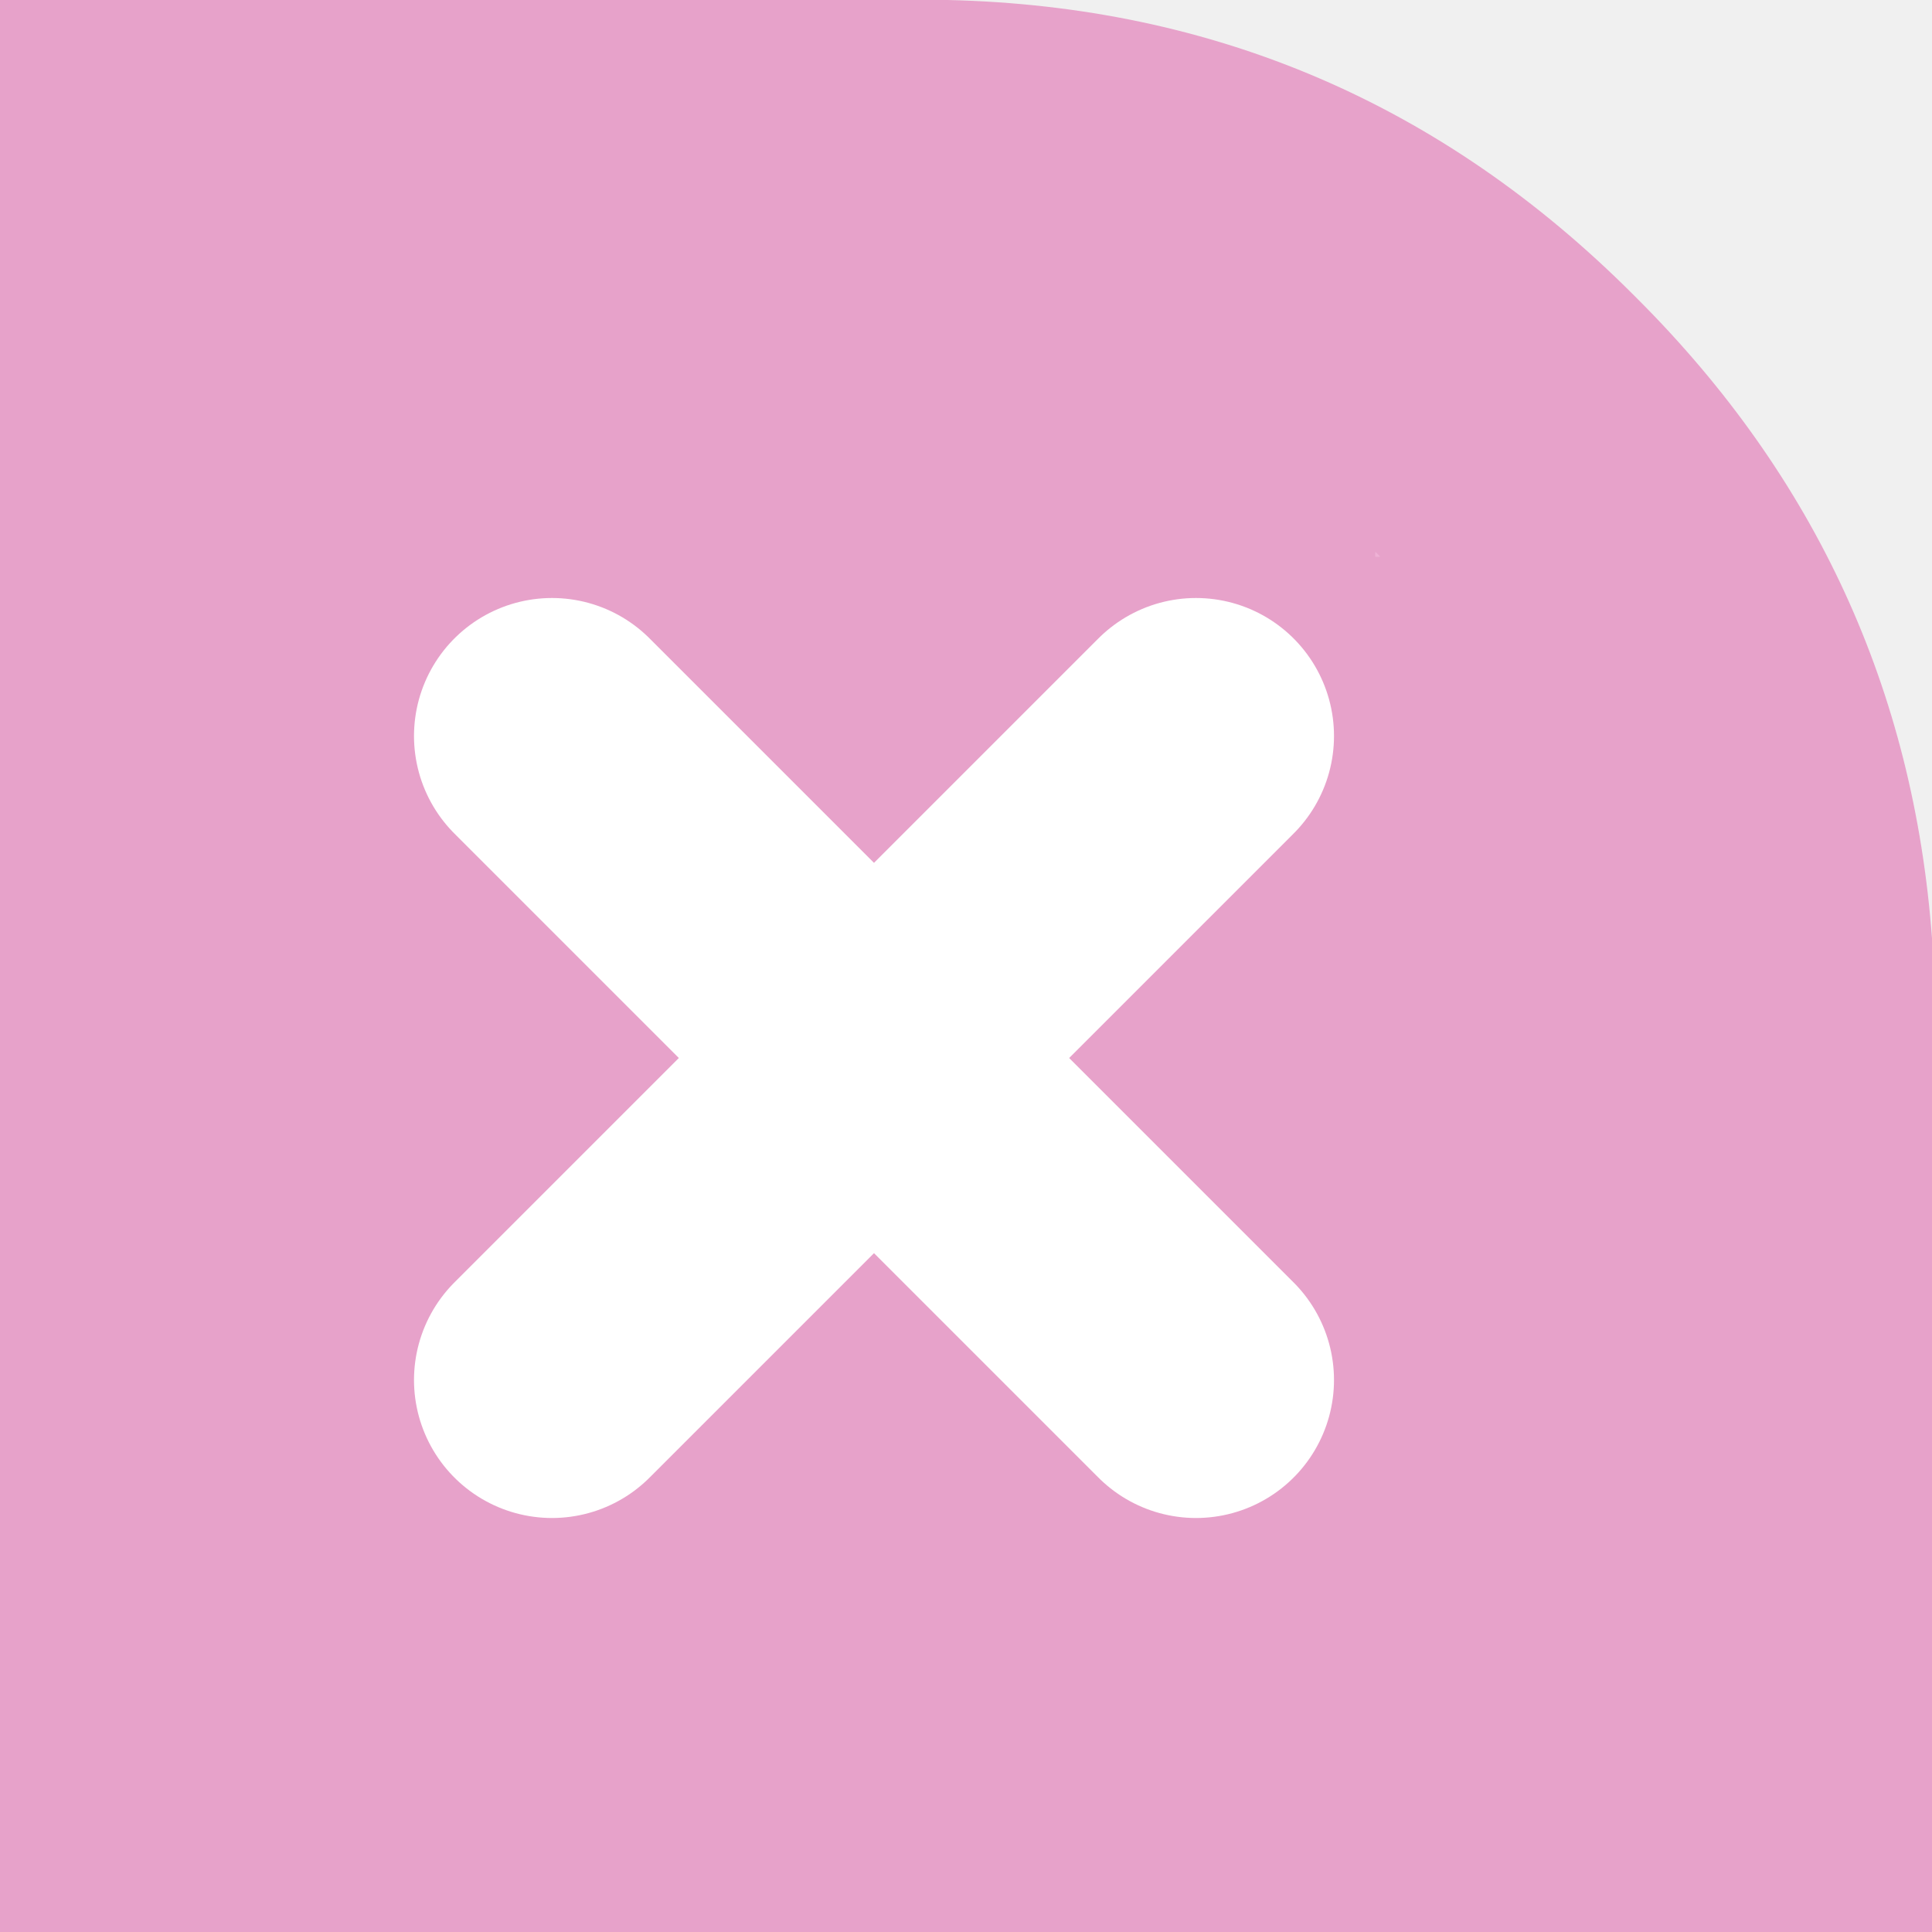
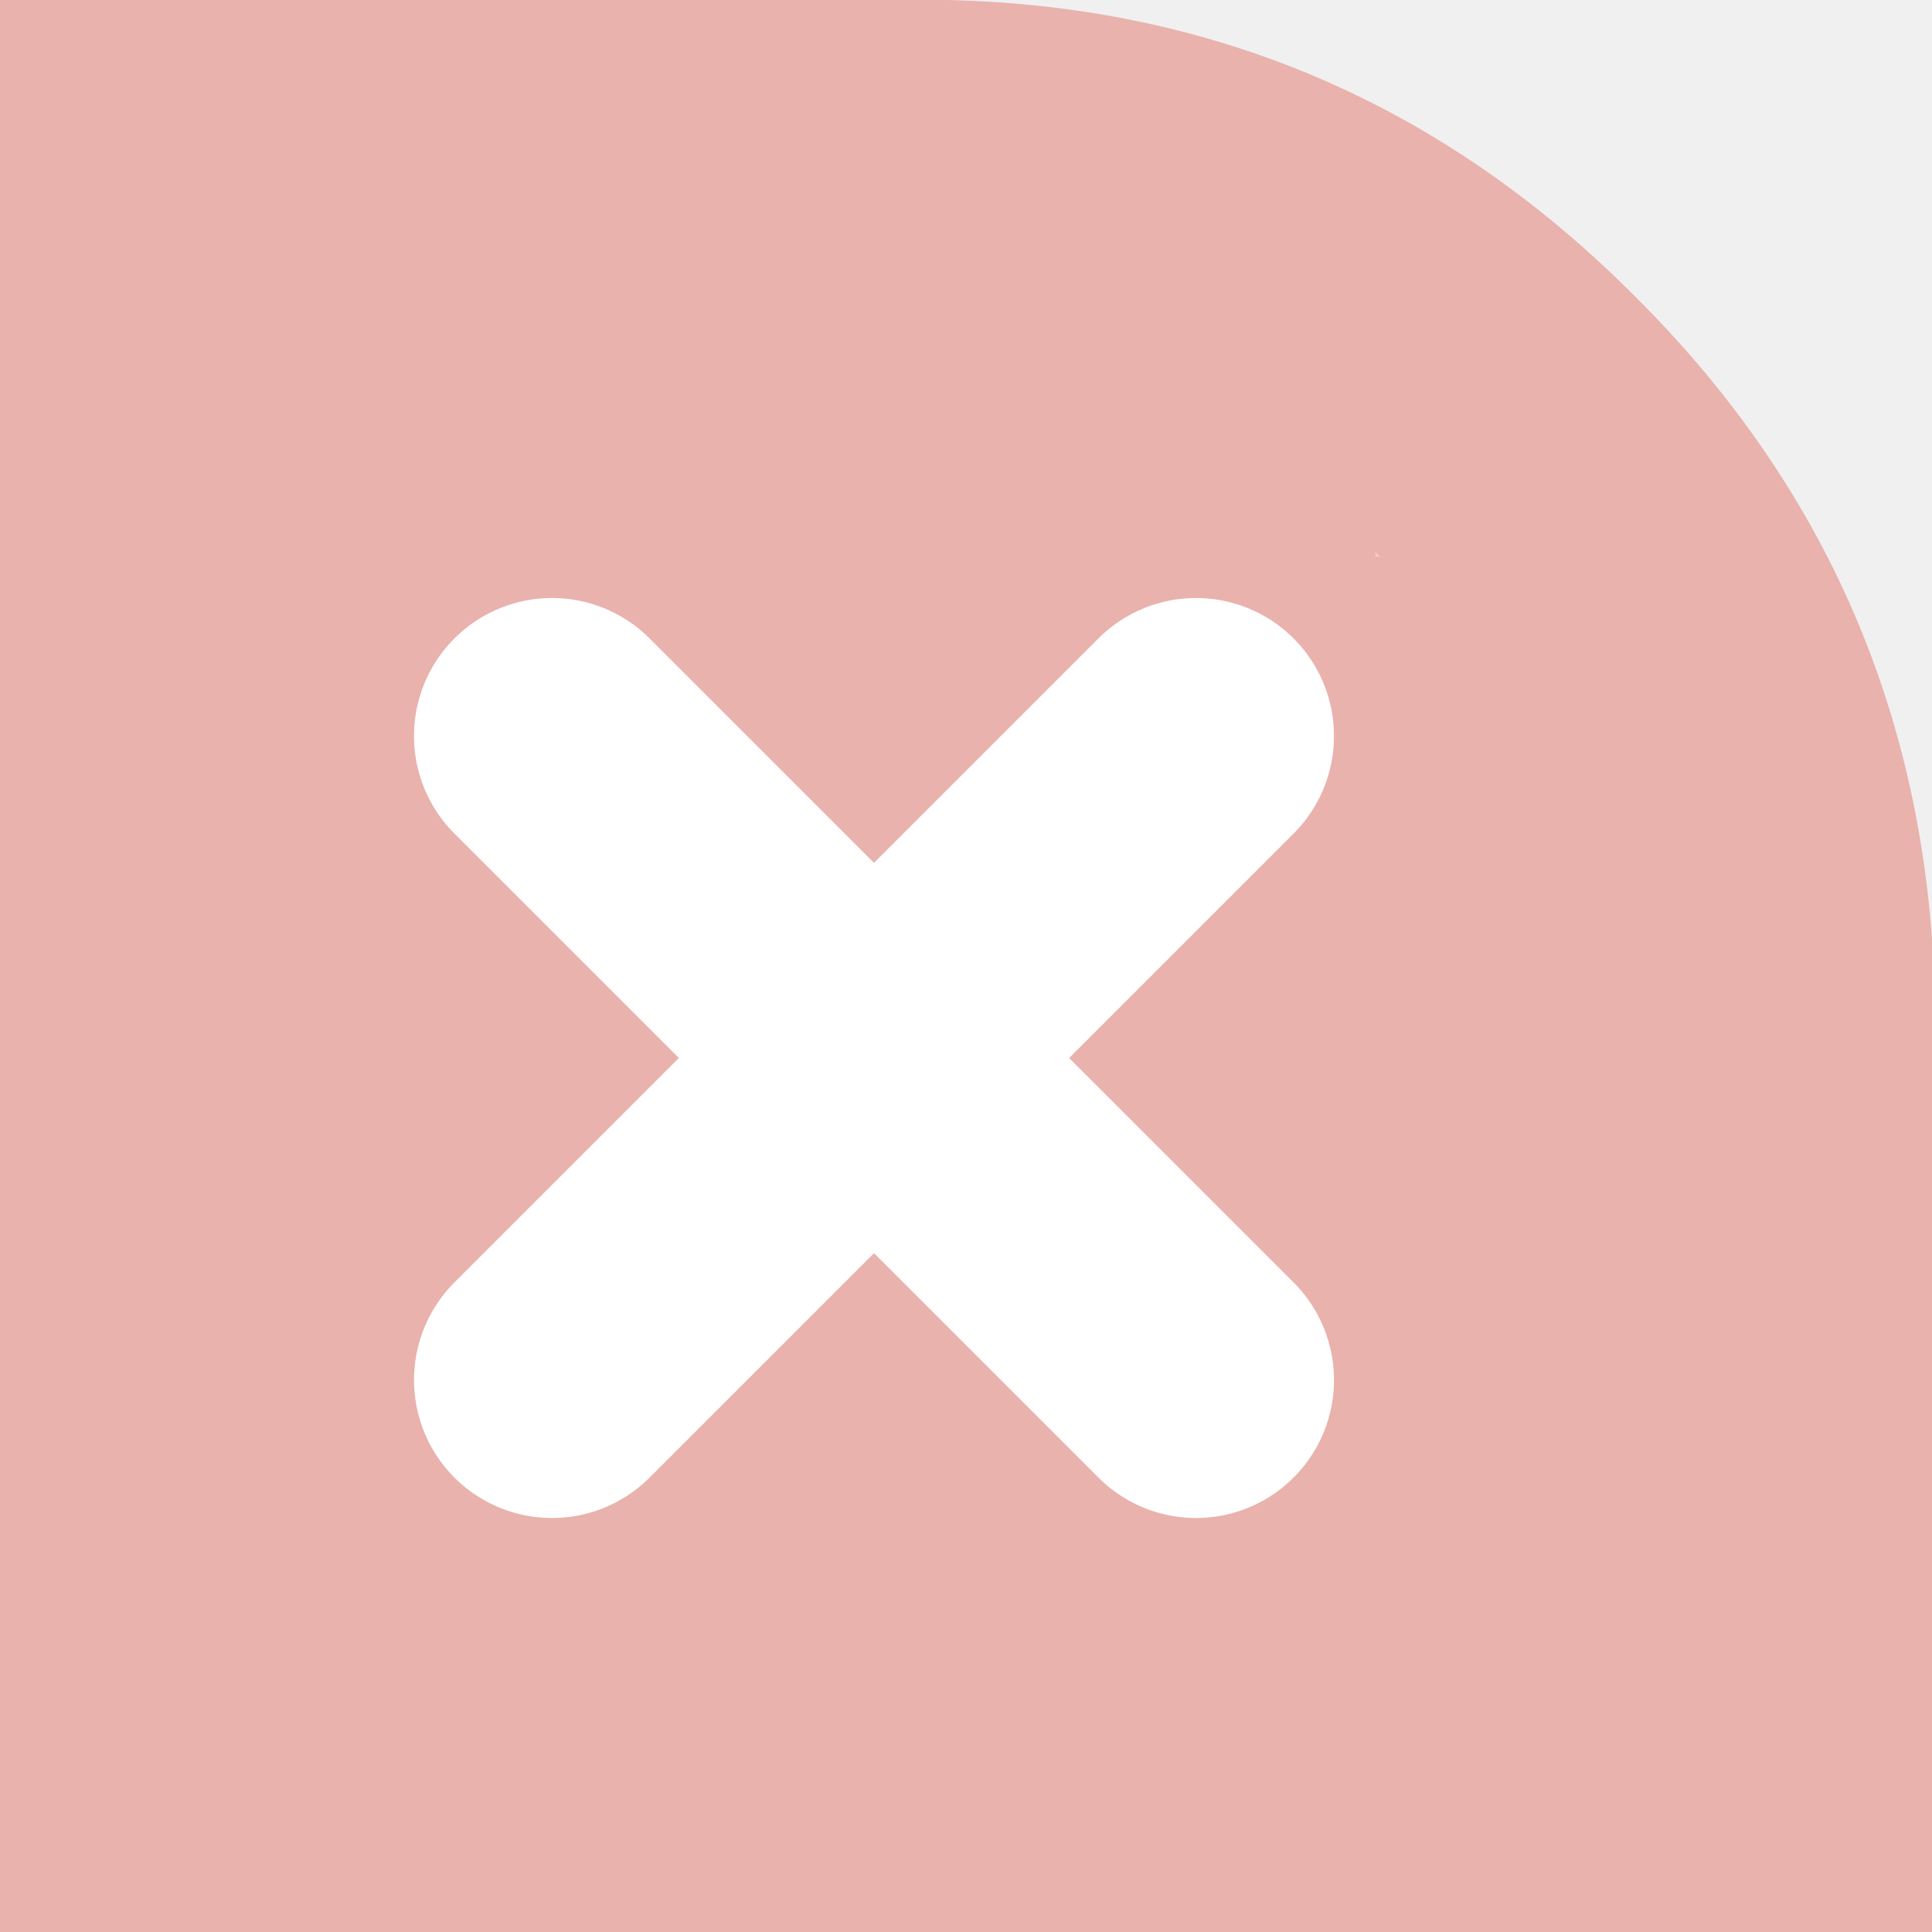
<svg xmlns="http://www.w3.org/2000/svg" viewBox="0 0 21 21" width="21" height="21">
  <g transform="matrix(1,0,0,1,0,0)">
-     <path d="M14.95 6.05L14.95 6L15 6.05L14.95 6.05Z" fill="hsl(325 68% 81.7%)" fill-rule="evenodd" />
-     <path d="M10.3 0Q14.65 0.1 17.75 3.2L17.8 3.25Q20.7 6.15 21 10.2L21 21L0 21L0 0L10.3 0ZM14.95 6L14.95 6.05L15 6.05L14.95 6Z" fill="hsl(325 68% 60.1%)" fill-opacity="0.5" fill-rule="evenodd" />
+     <path d="M14.95 6.05L14.95 6L15 6.05L14.95 6.05Z" fill="#ffc7c6" fill-rule="evenodd" />
+     <path d="M10.3 0Q14.65 0.1 17.75 3.2L17.8 3.25Q20.7 6.15 21 10.2L21 21L0 21L0 0L10.3 0ZM14.95 6L14.95 6.05L15 6.05L14.95 6Z" fill="#e3756a" fill-opacity="0.5" fill-rule="evenodd" />
    <path d="M6 8L9.5 11.5L13 8M13 15L9.5 11.5L6 15" fill="none" stroke="#ffffff" stroke-width="3" stroke-linecap="round" stroke-linejoin="round" />
  </g>
</svg>
